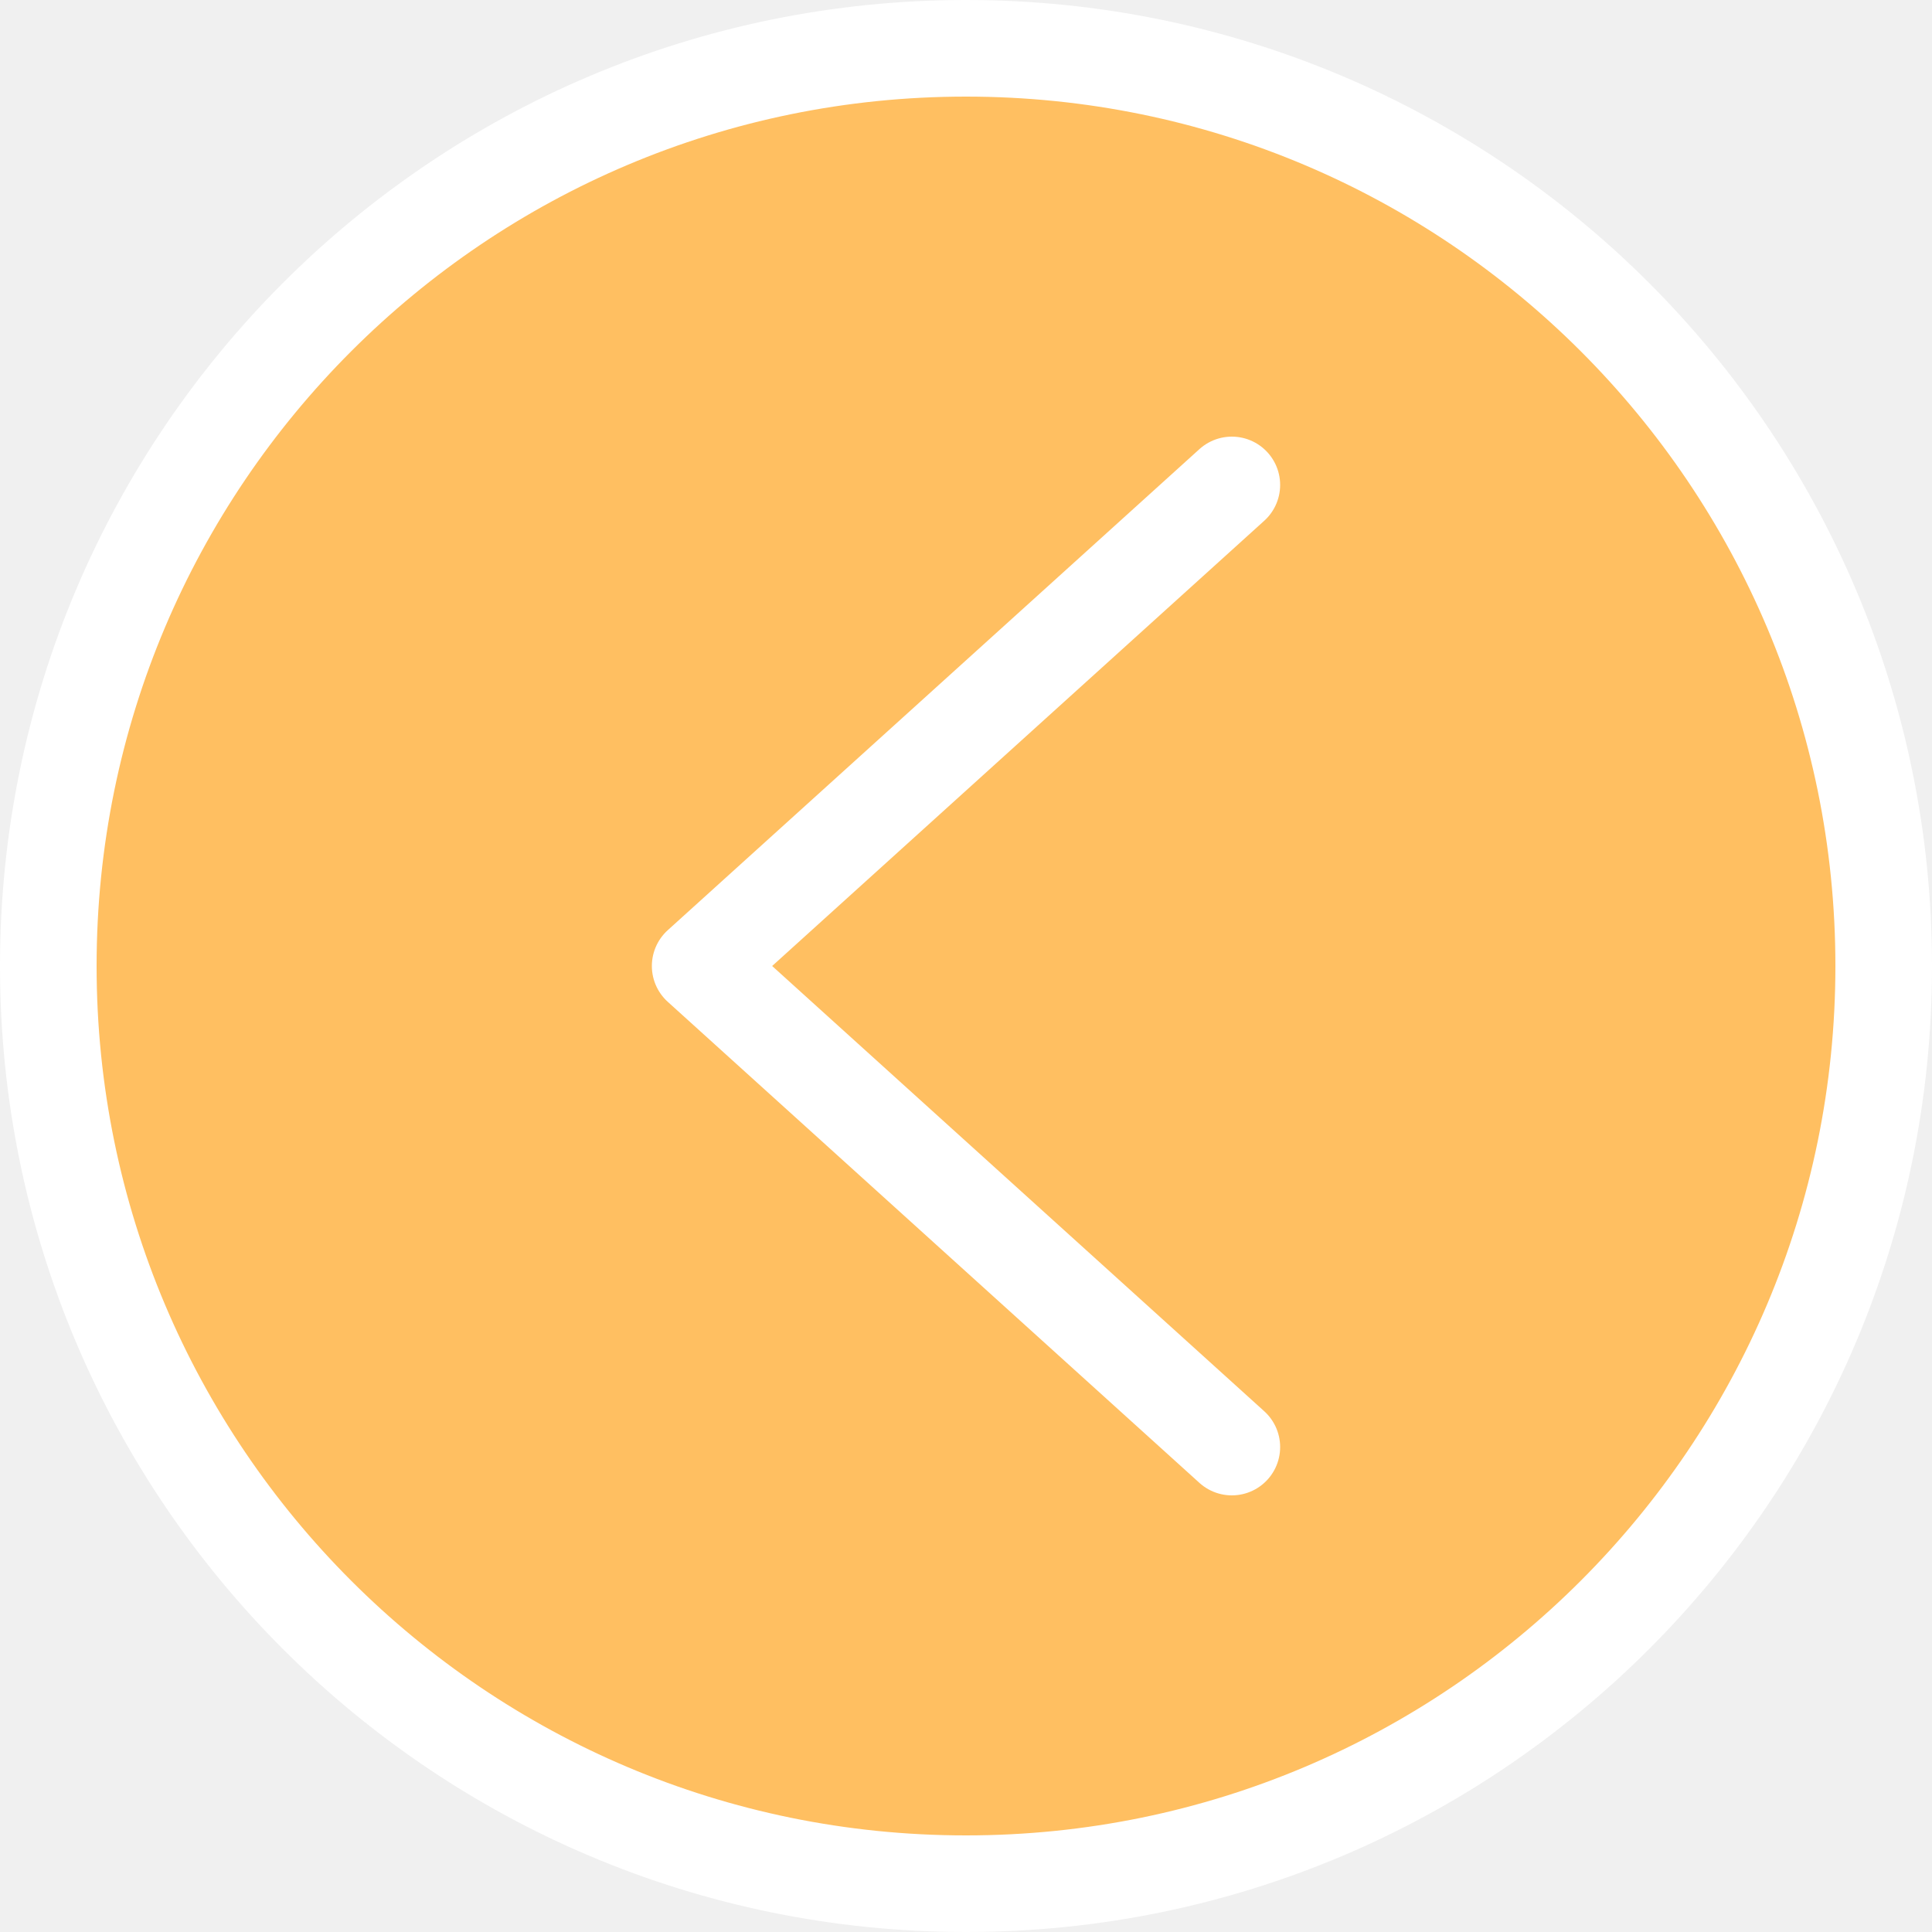
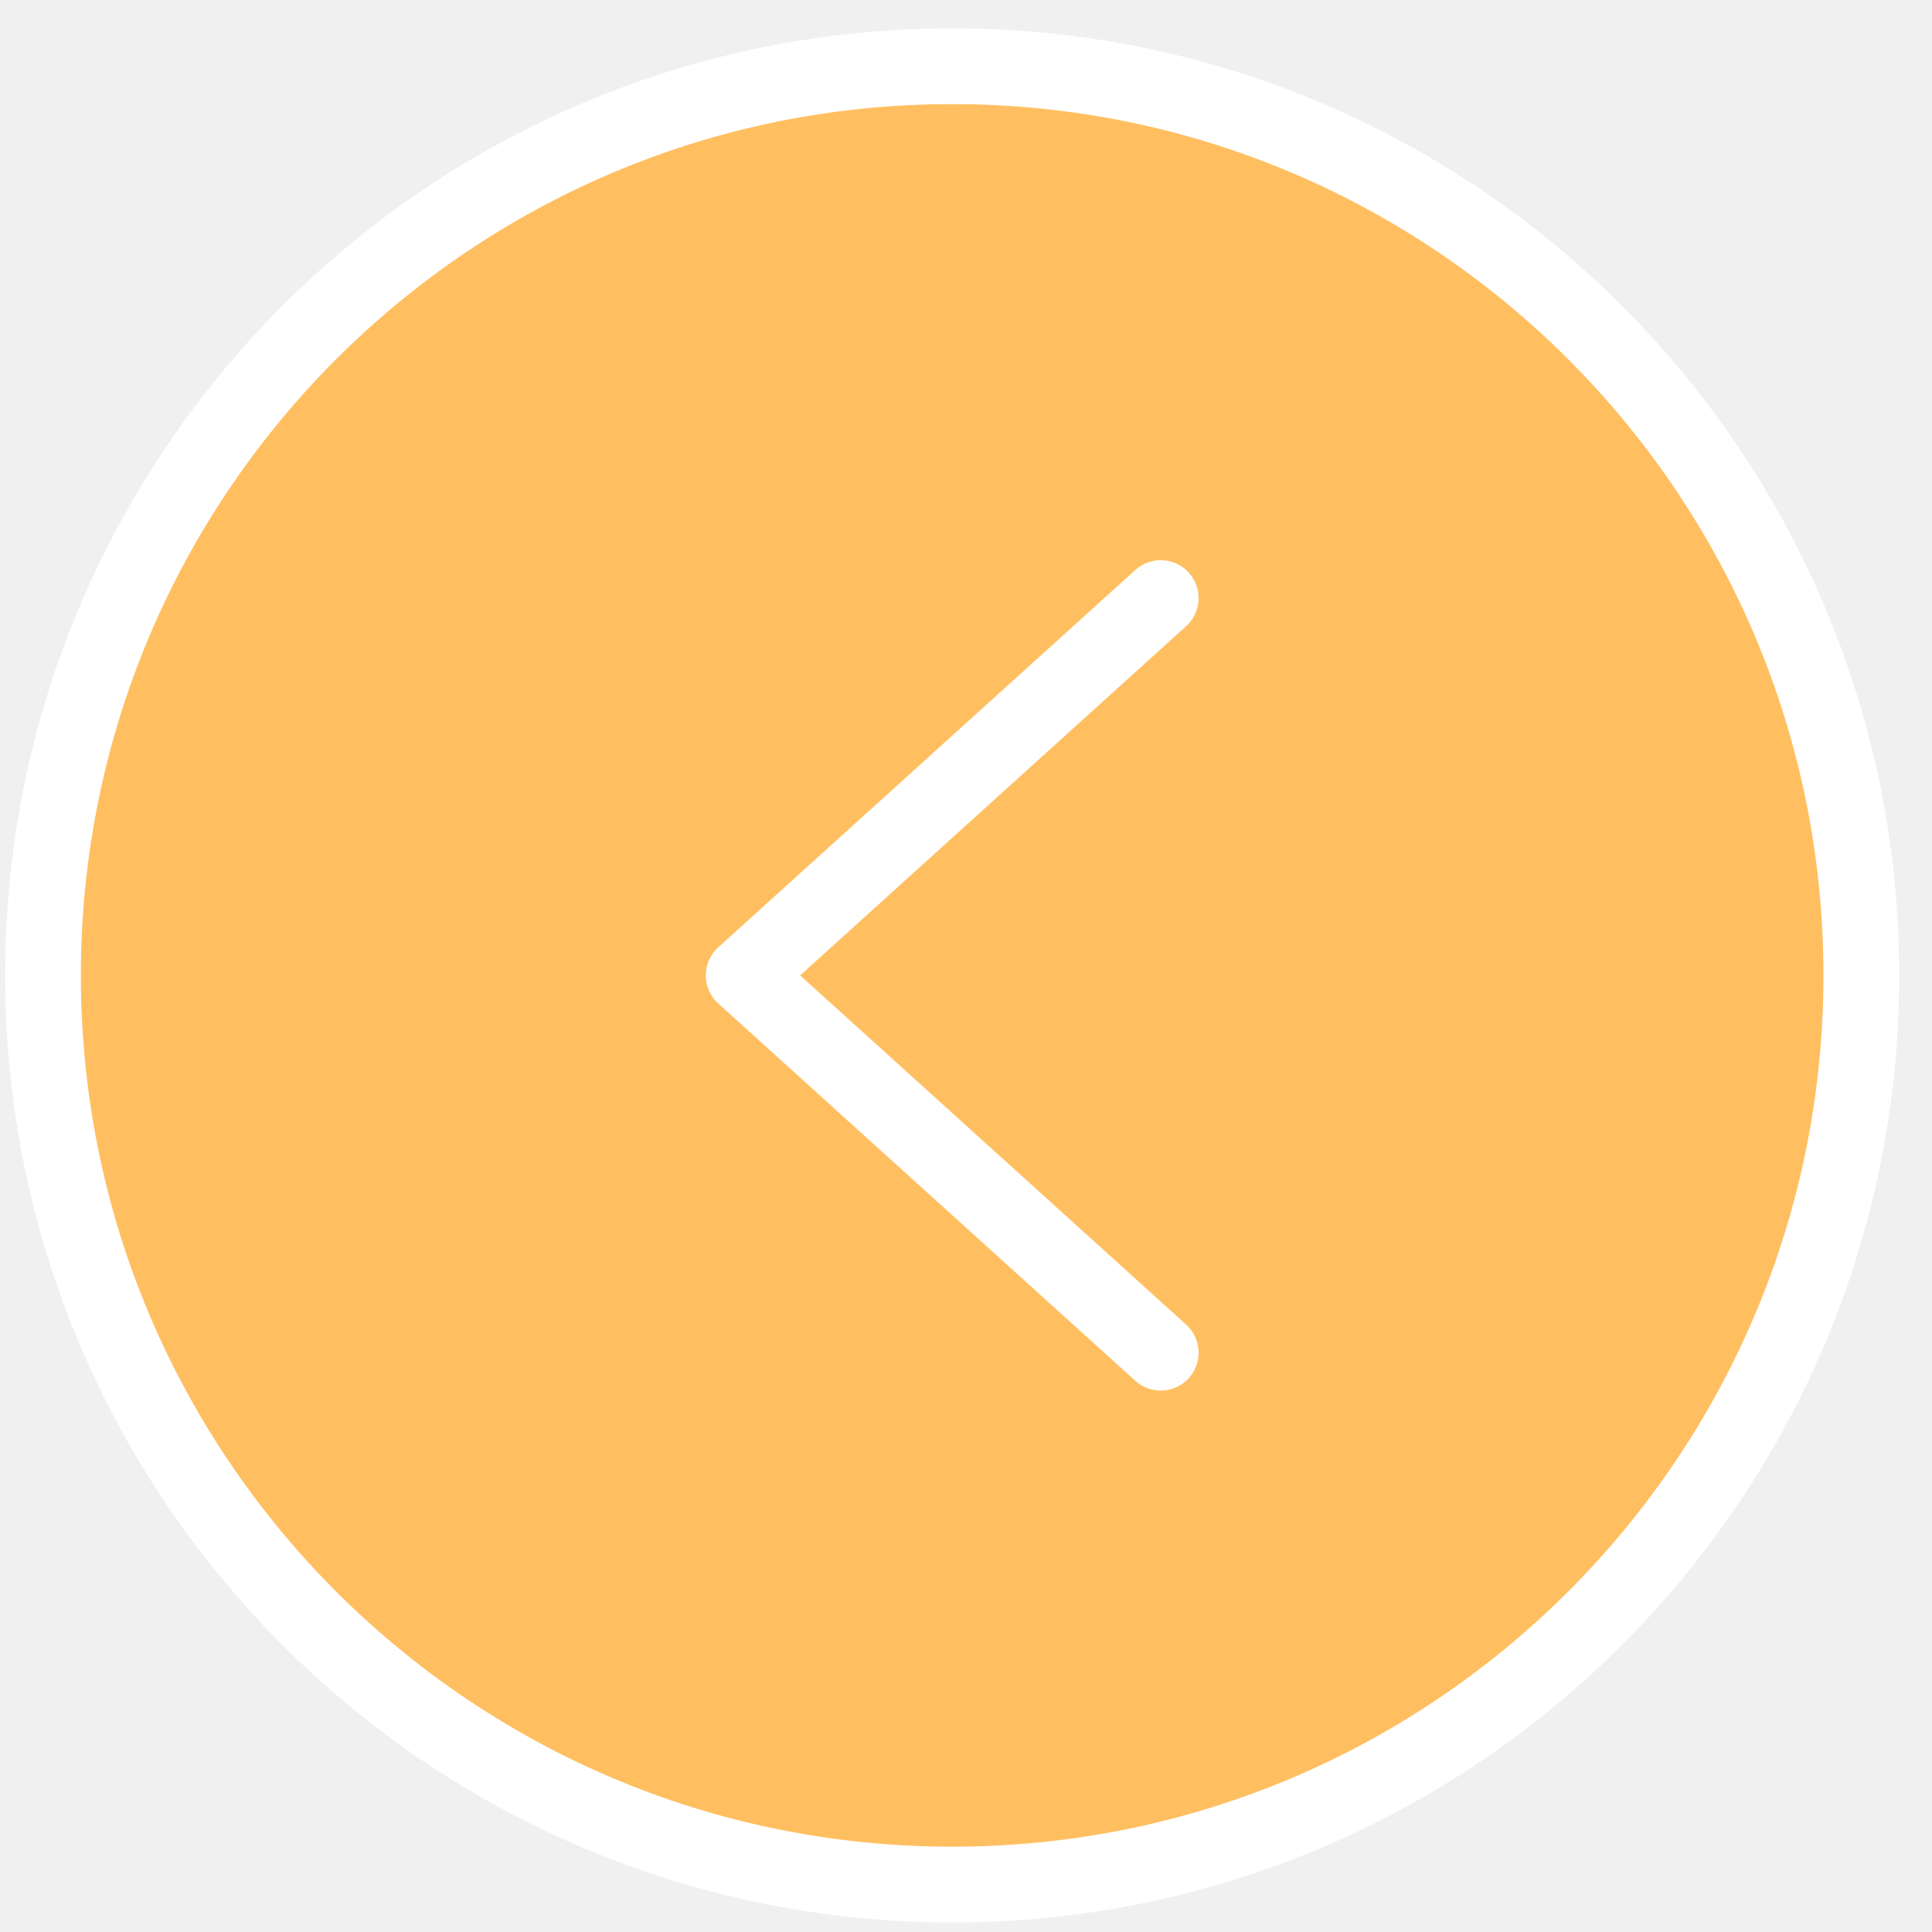
- <svg xmlns="http://www.w3.org/2000/svg" width="40" height="40" viewBox="0 0 40 40" fill="none">
-   <rect x="39" y="39" width="38" height="38" rx="19" transform="rotate(-180 39 39)" fill="#FFBF61" />
-   <rect x="39" y="39" width="38" height="38" rx="19" transform="rotate(-180 39 39)" stroke="white" stroke-width="2" />
-   <path d="M25.504 10.04L14.496 20L25.504 29.96" stroke="white" stroke-width="2" stroke-linecap="round" stroke-linejoin="round" />
+ <svg xmlns="http://www.w3.org/2000/svg" width="51" height="51" viewBox="0 0 51 51" fill="none">
+   <rect x="49.135" y="49.748" width="48" height="48" rx="24" transform="rotate(-180 49.1348 49.748)" fill="#FFBF61" />
+   <rect x="49.135" y="49.748" width="48" height="48" rx="24" transform="rotate(-180 49.1348 49.748)" stroke="white" stroke-width="2" />
+   <path d="M30.64 15.788L19.631 25.748L30.64 35.708" stroke="white" stroke-width="2" stroke-linecap="round" stroke-linejoin="round" />
</svg>
